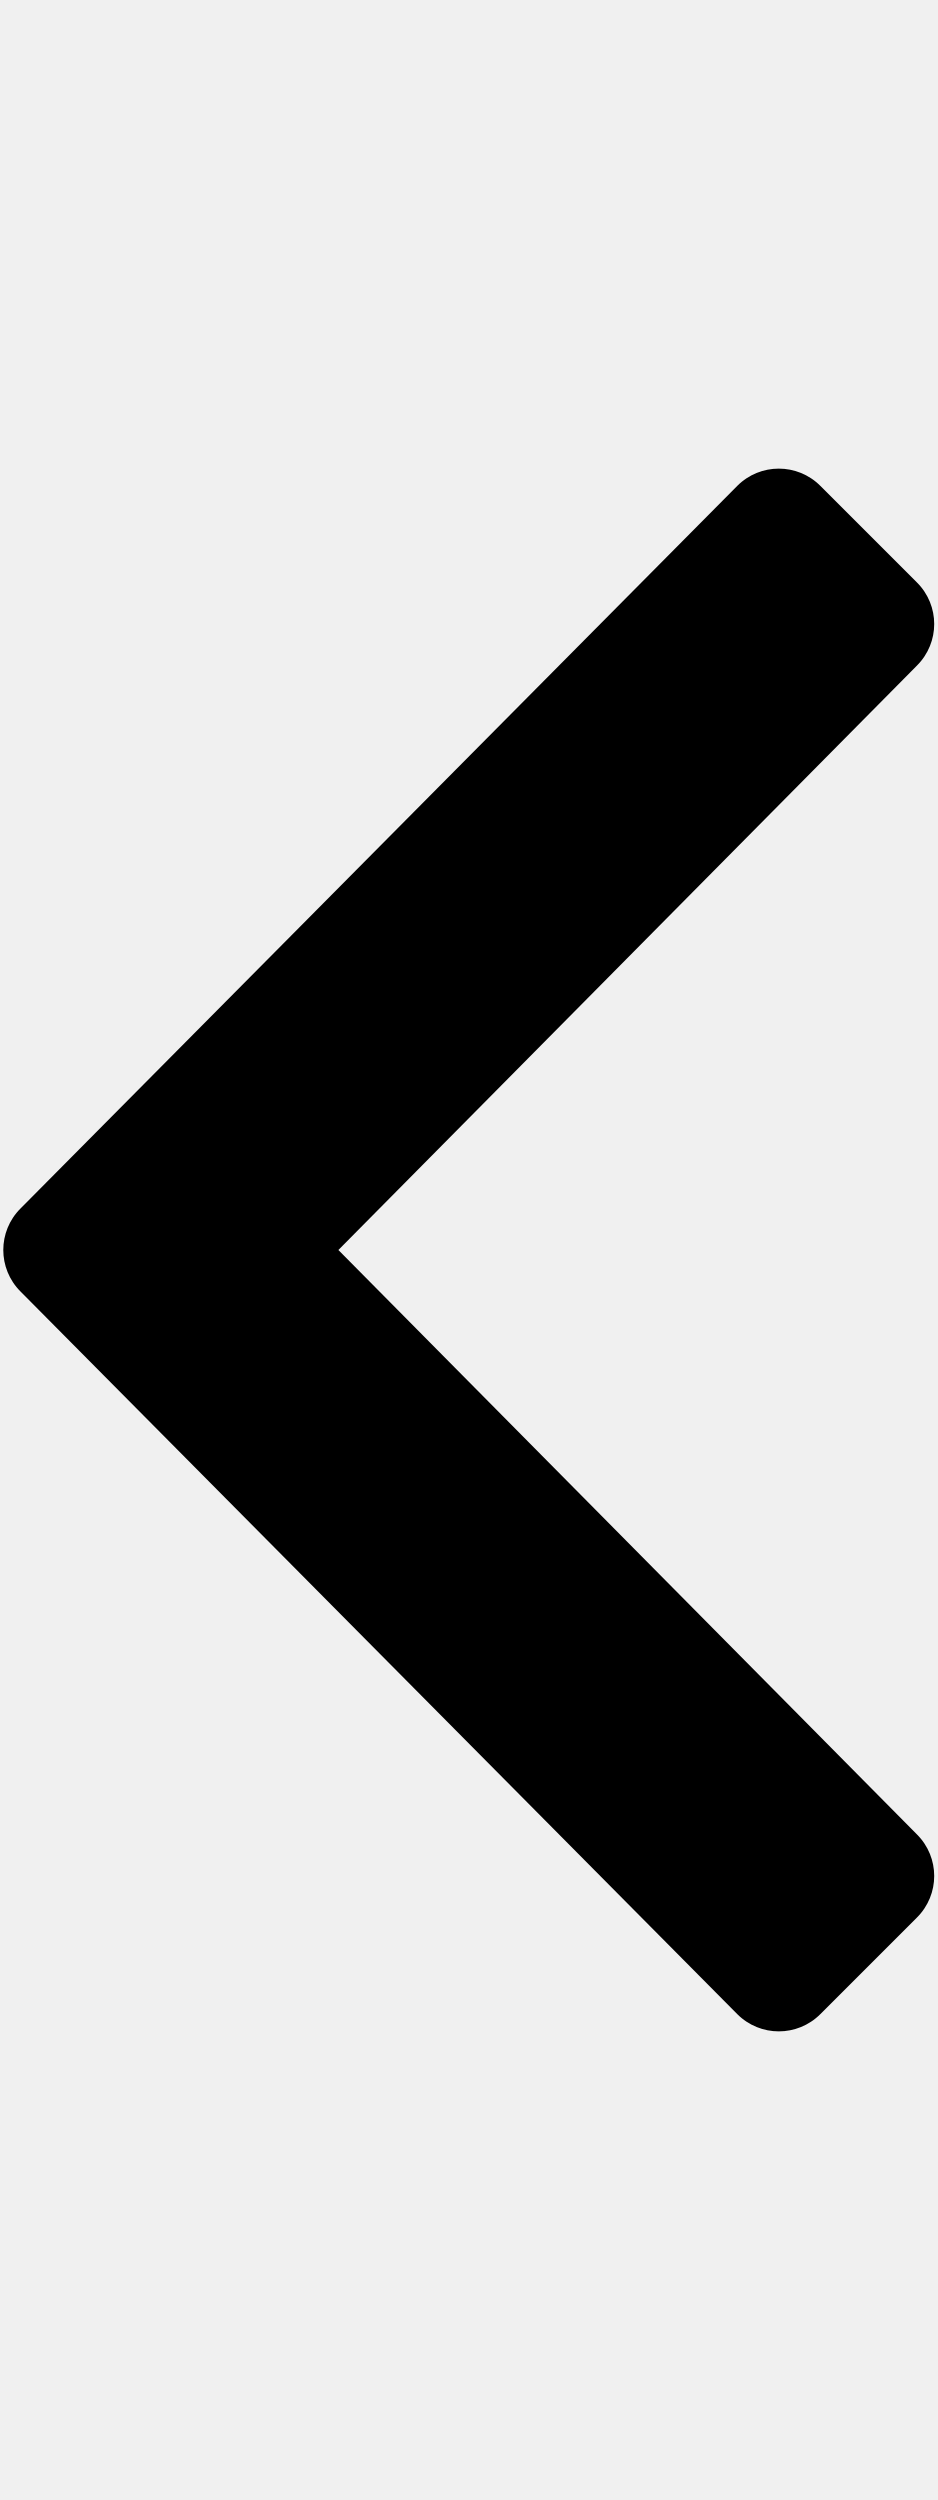
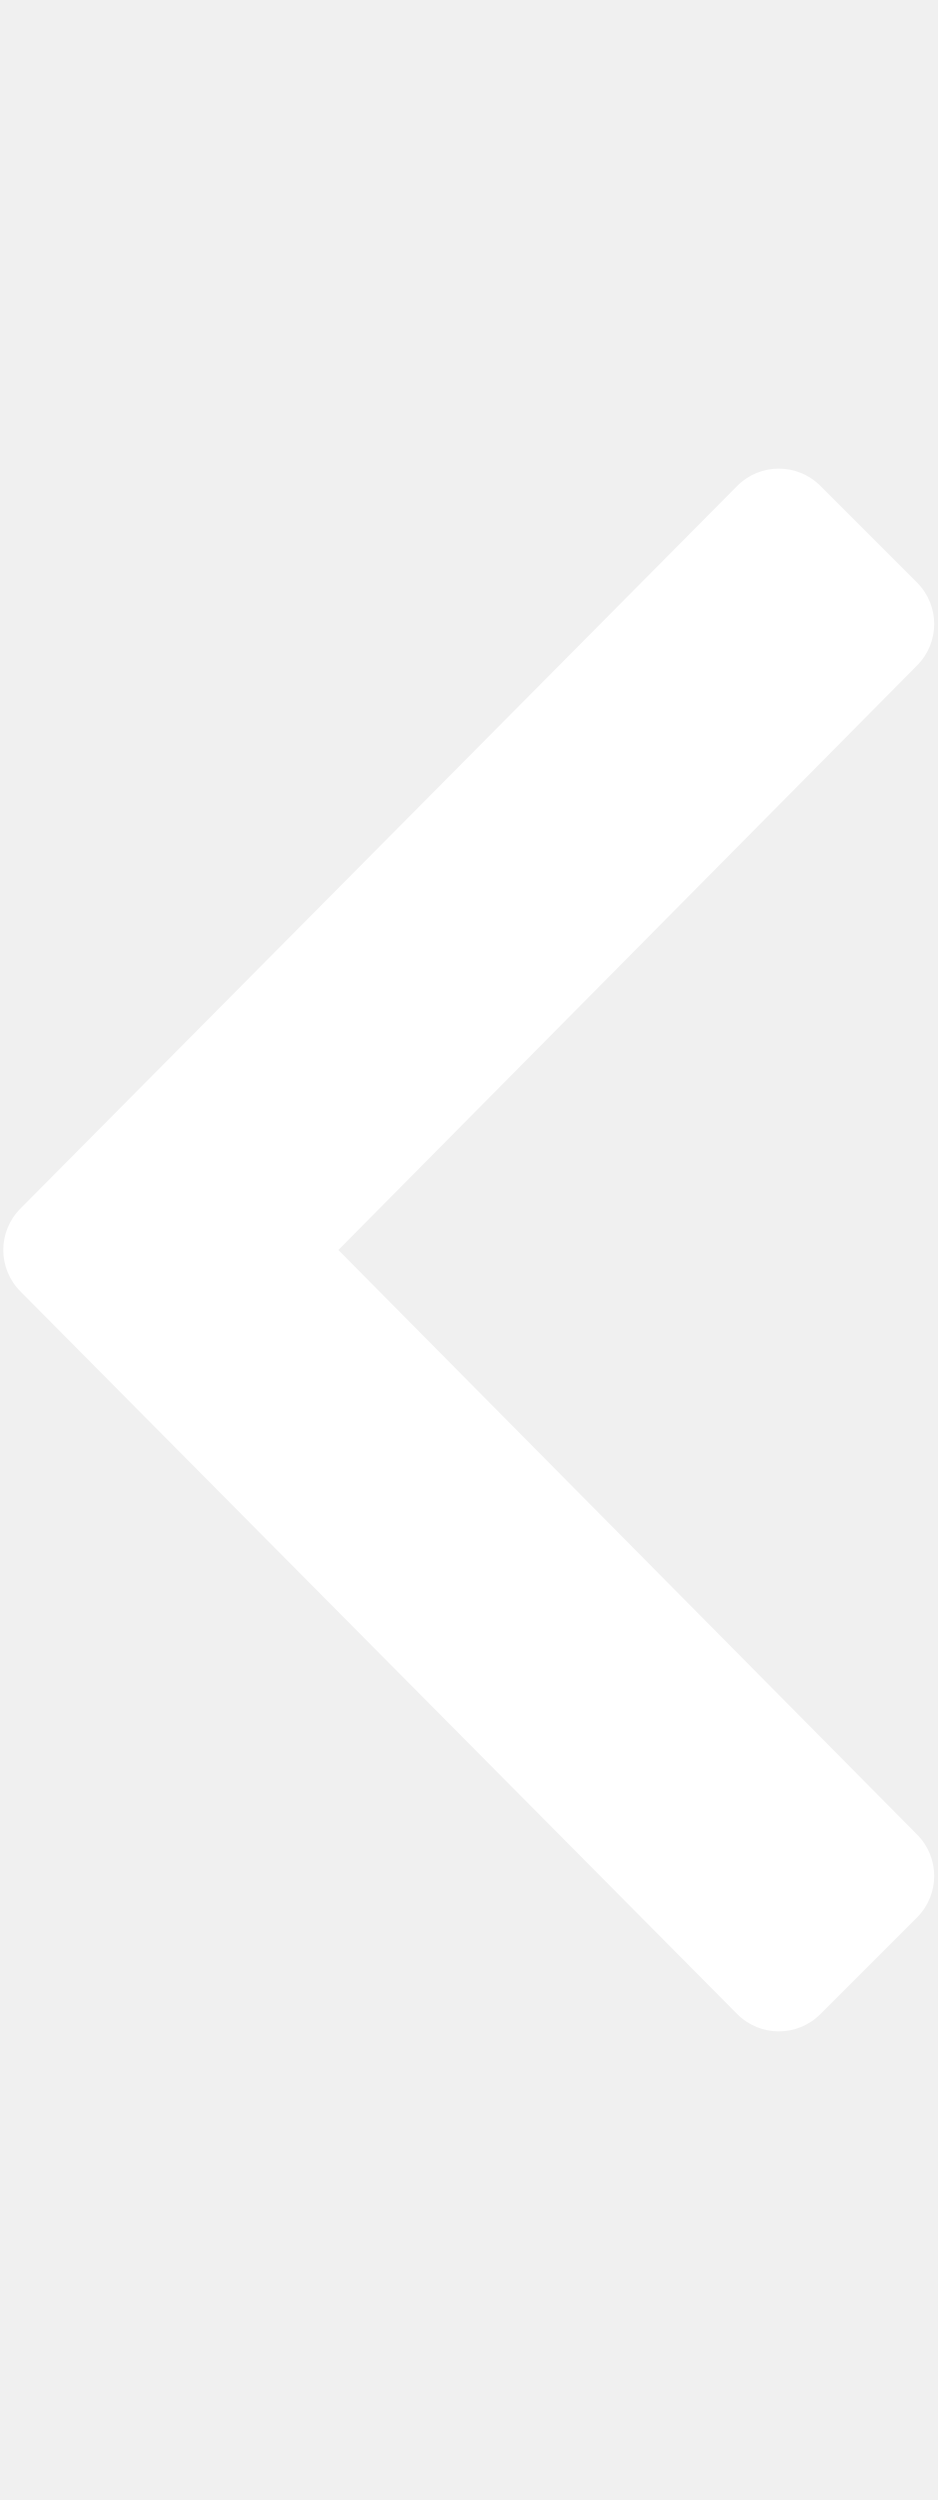
- <svg xmlns="http://www.w3.org/2000/svg" viewBox="0 0 192 512">
+ <svg xmlns="http://www.w3.org/2000/svg" viewBox="0 0 192 512" fill="#ffffff">
  <path d="M4.2 247.5L151 99.5c4.7-4.7 12.3-4.7 17 0l19.8 19.8c4.7 4.7 4.7 12.3 0 17L69.3 256l118.5 119.7c4.7 4.7 4.7 12.3 0 17L168 412.5c-4.7 4.7-12.3 4.7-17 0L4.2 264.5c-4.7-4.7-4.7-12.3 0-17z" />
</svg>
